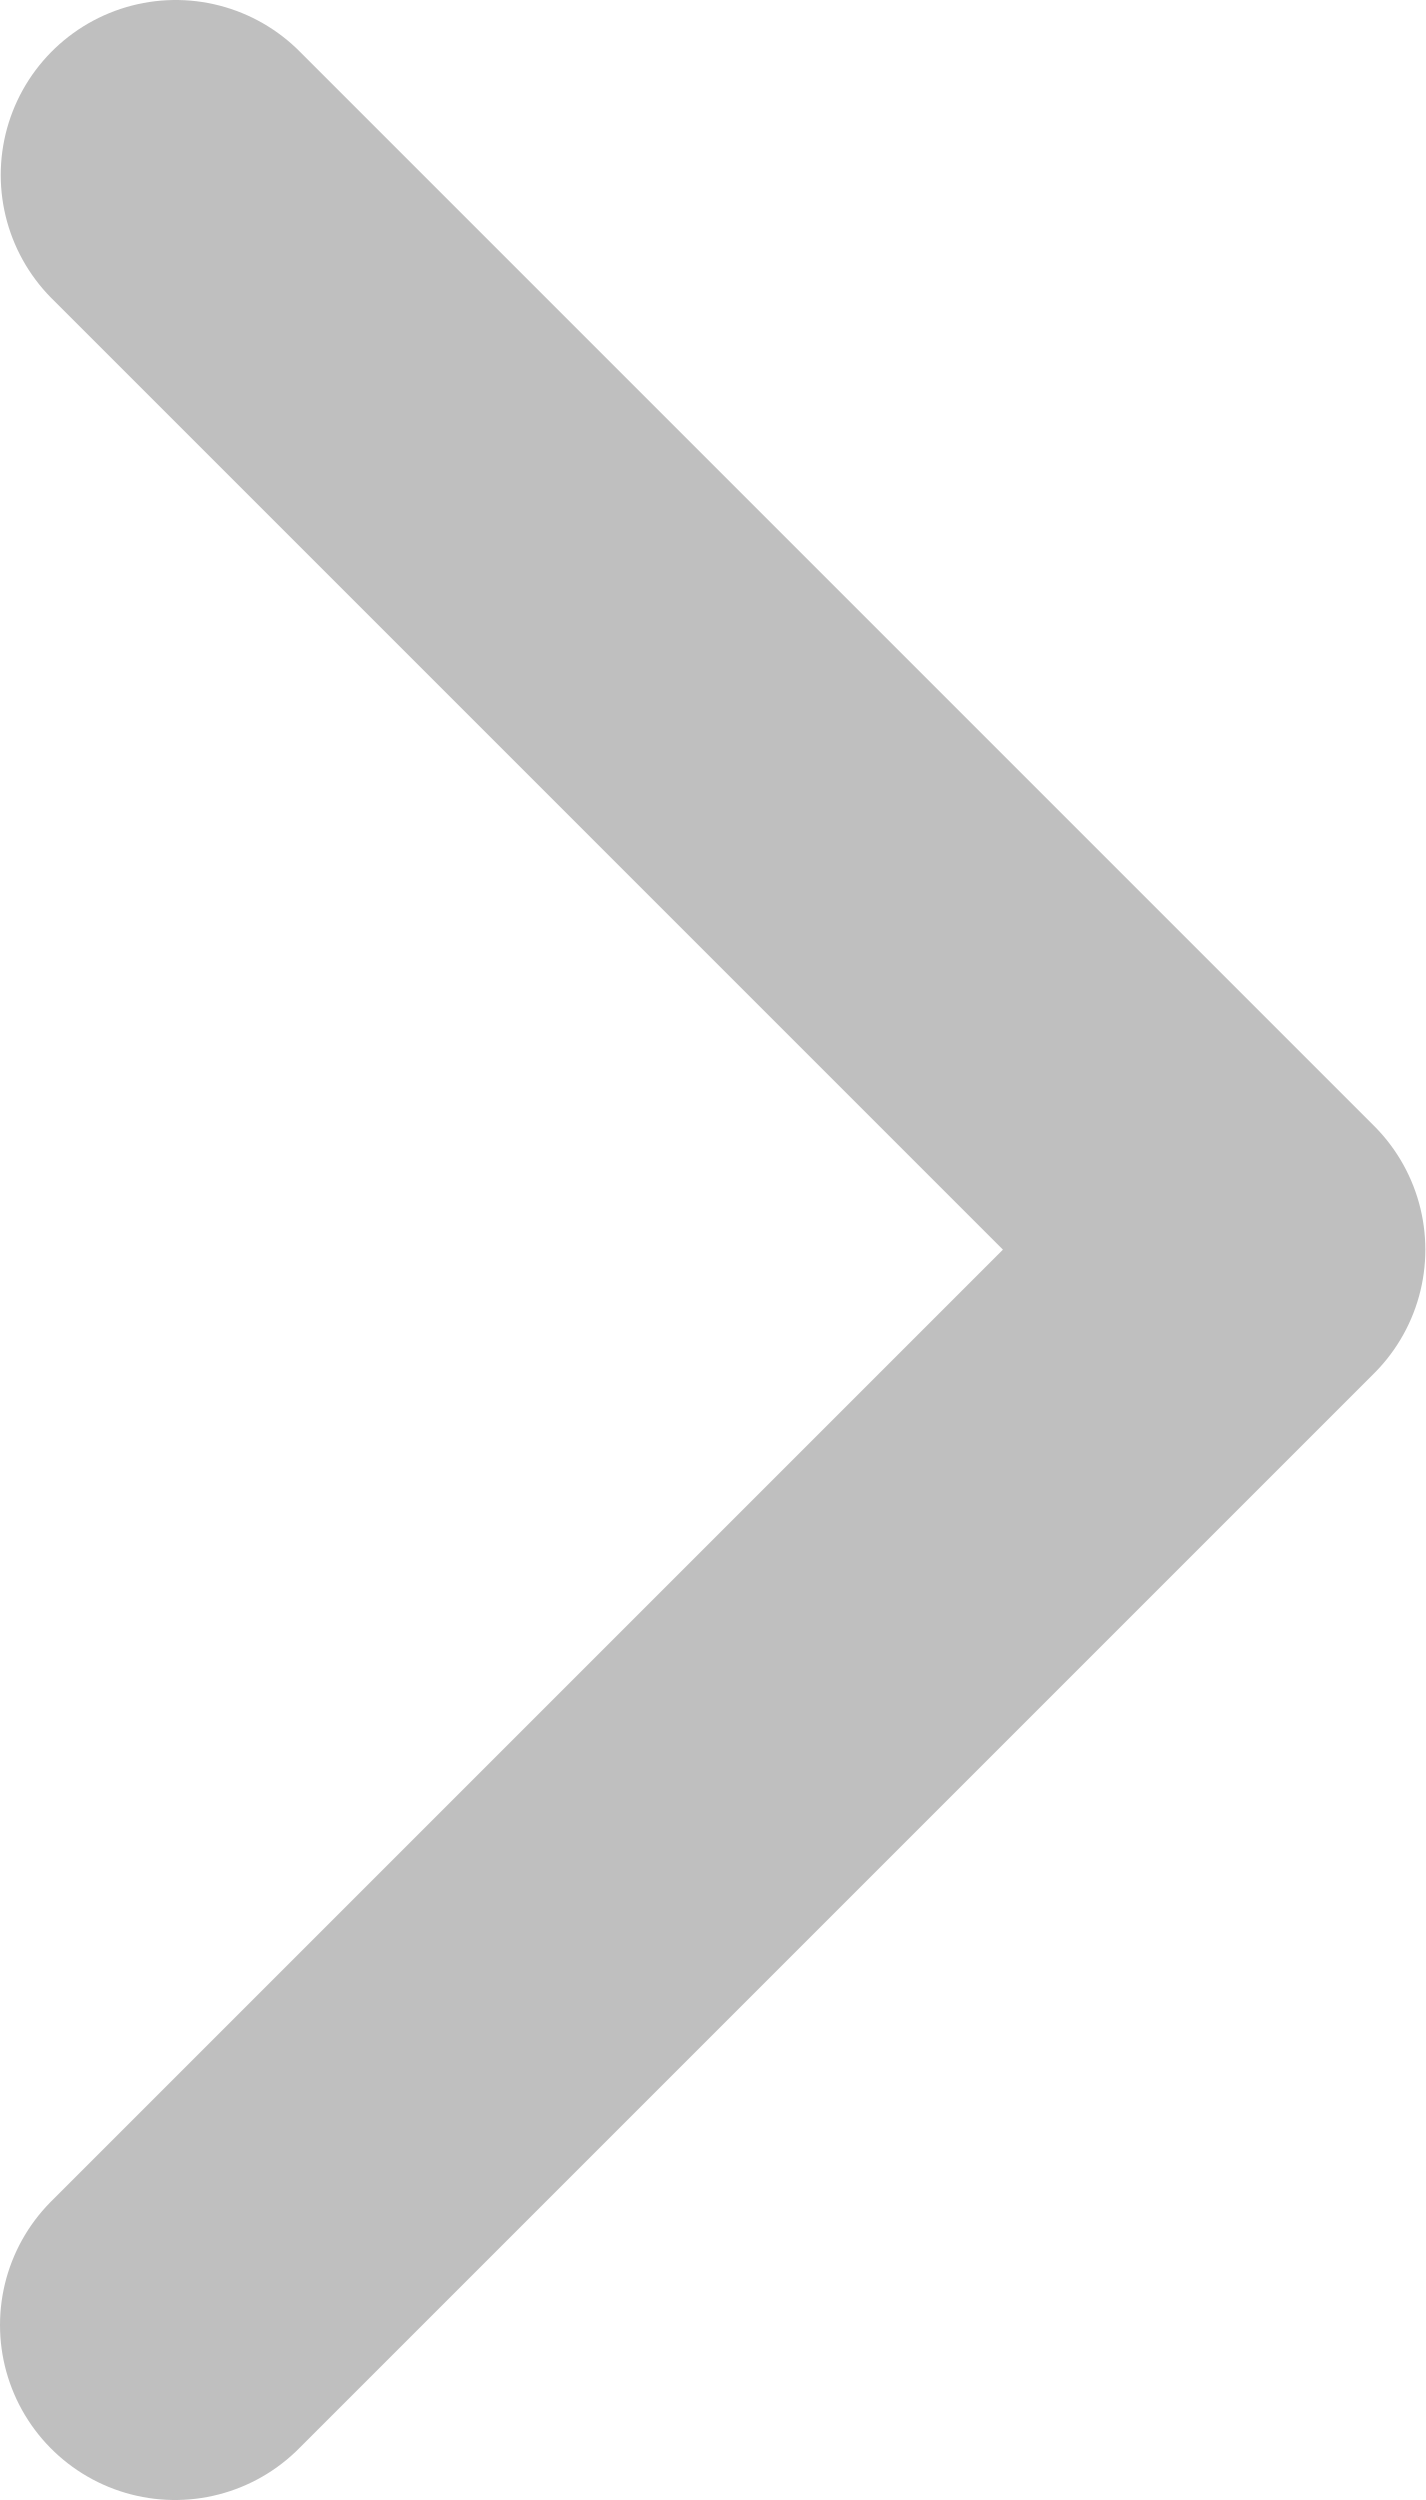
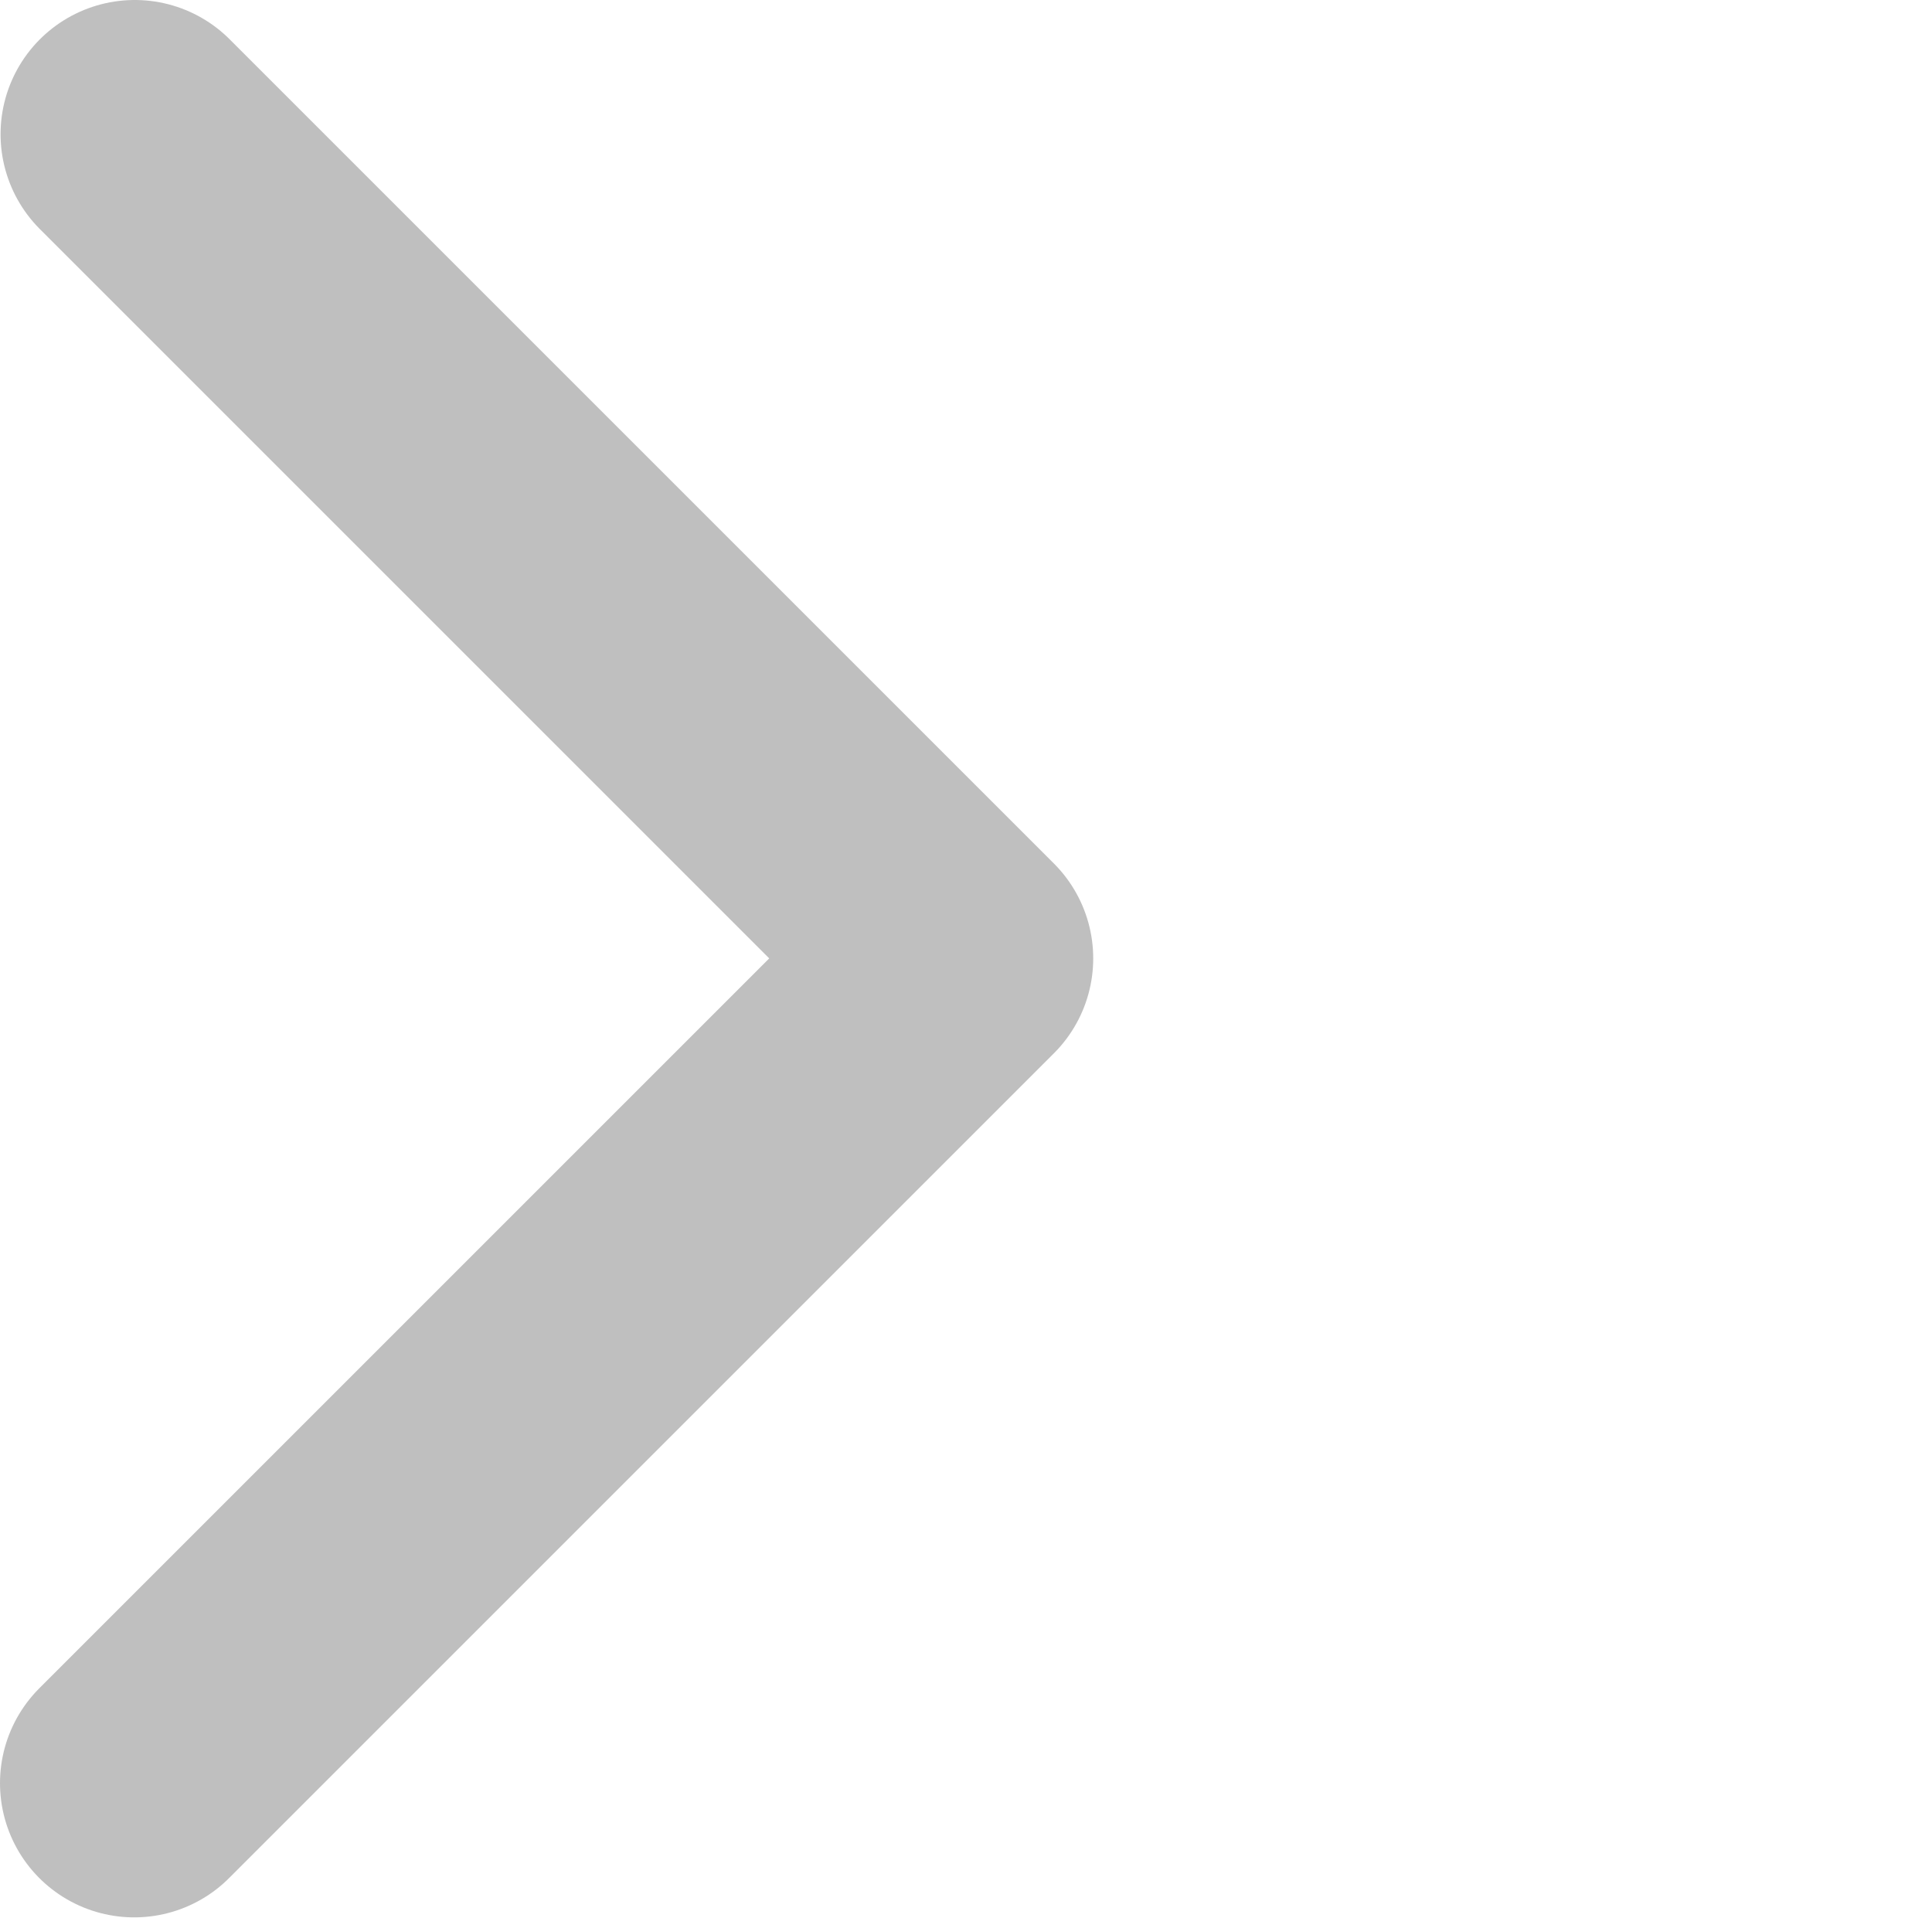
- <svg xmlns="http://www.w3.org/2000/svg" id="Layer_1" data-name="Layer 1" viewBox="0 0 19.55 34.29">
+ <svg xmlns="http://www.w3.org/2000/svg" id="Layer_1" data-name="Layer 1" viewBox="0 0 34.55 34.29">
  <defs>
    <style>.cls-1{fill:none;stroke:#bfbfbf;stroke-linecap:round;stroke-linejoin:round;stroke-width:4.8px;}</style>
  </defs>
  <polyline class="cls-1" points="2.4 31.89 17.15 17.14 2.41 2.4" />
</svg>
